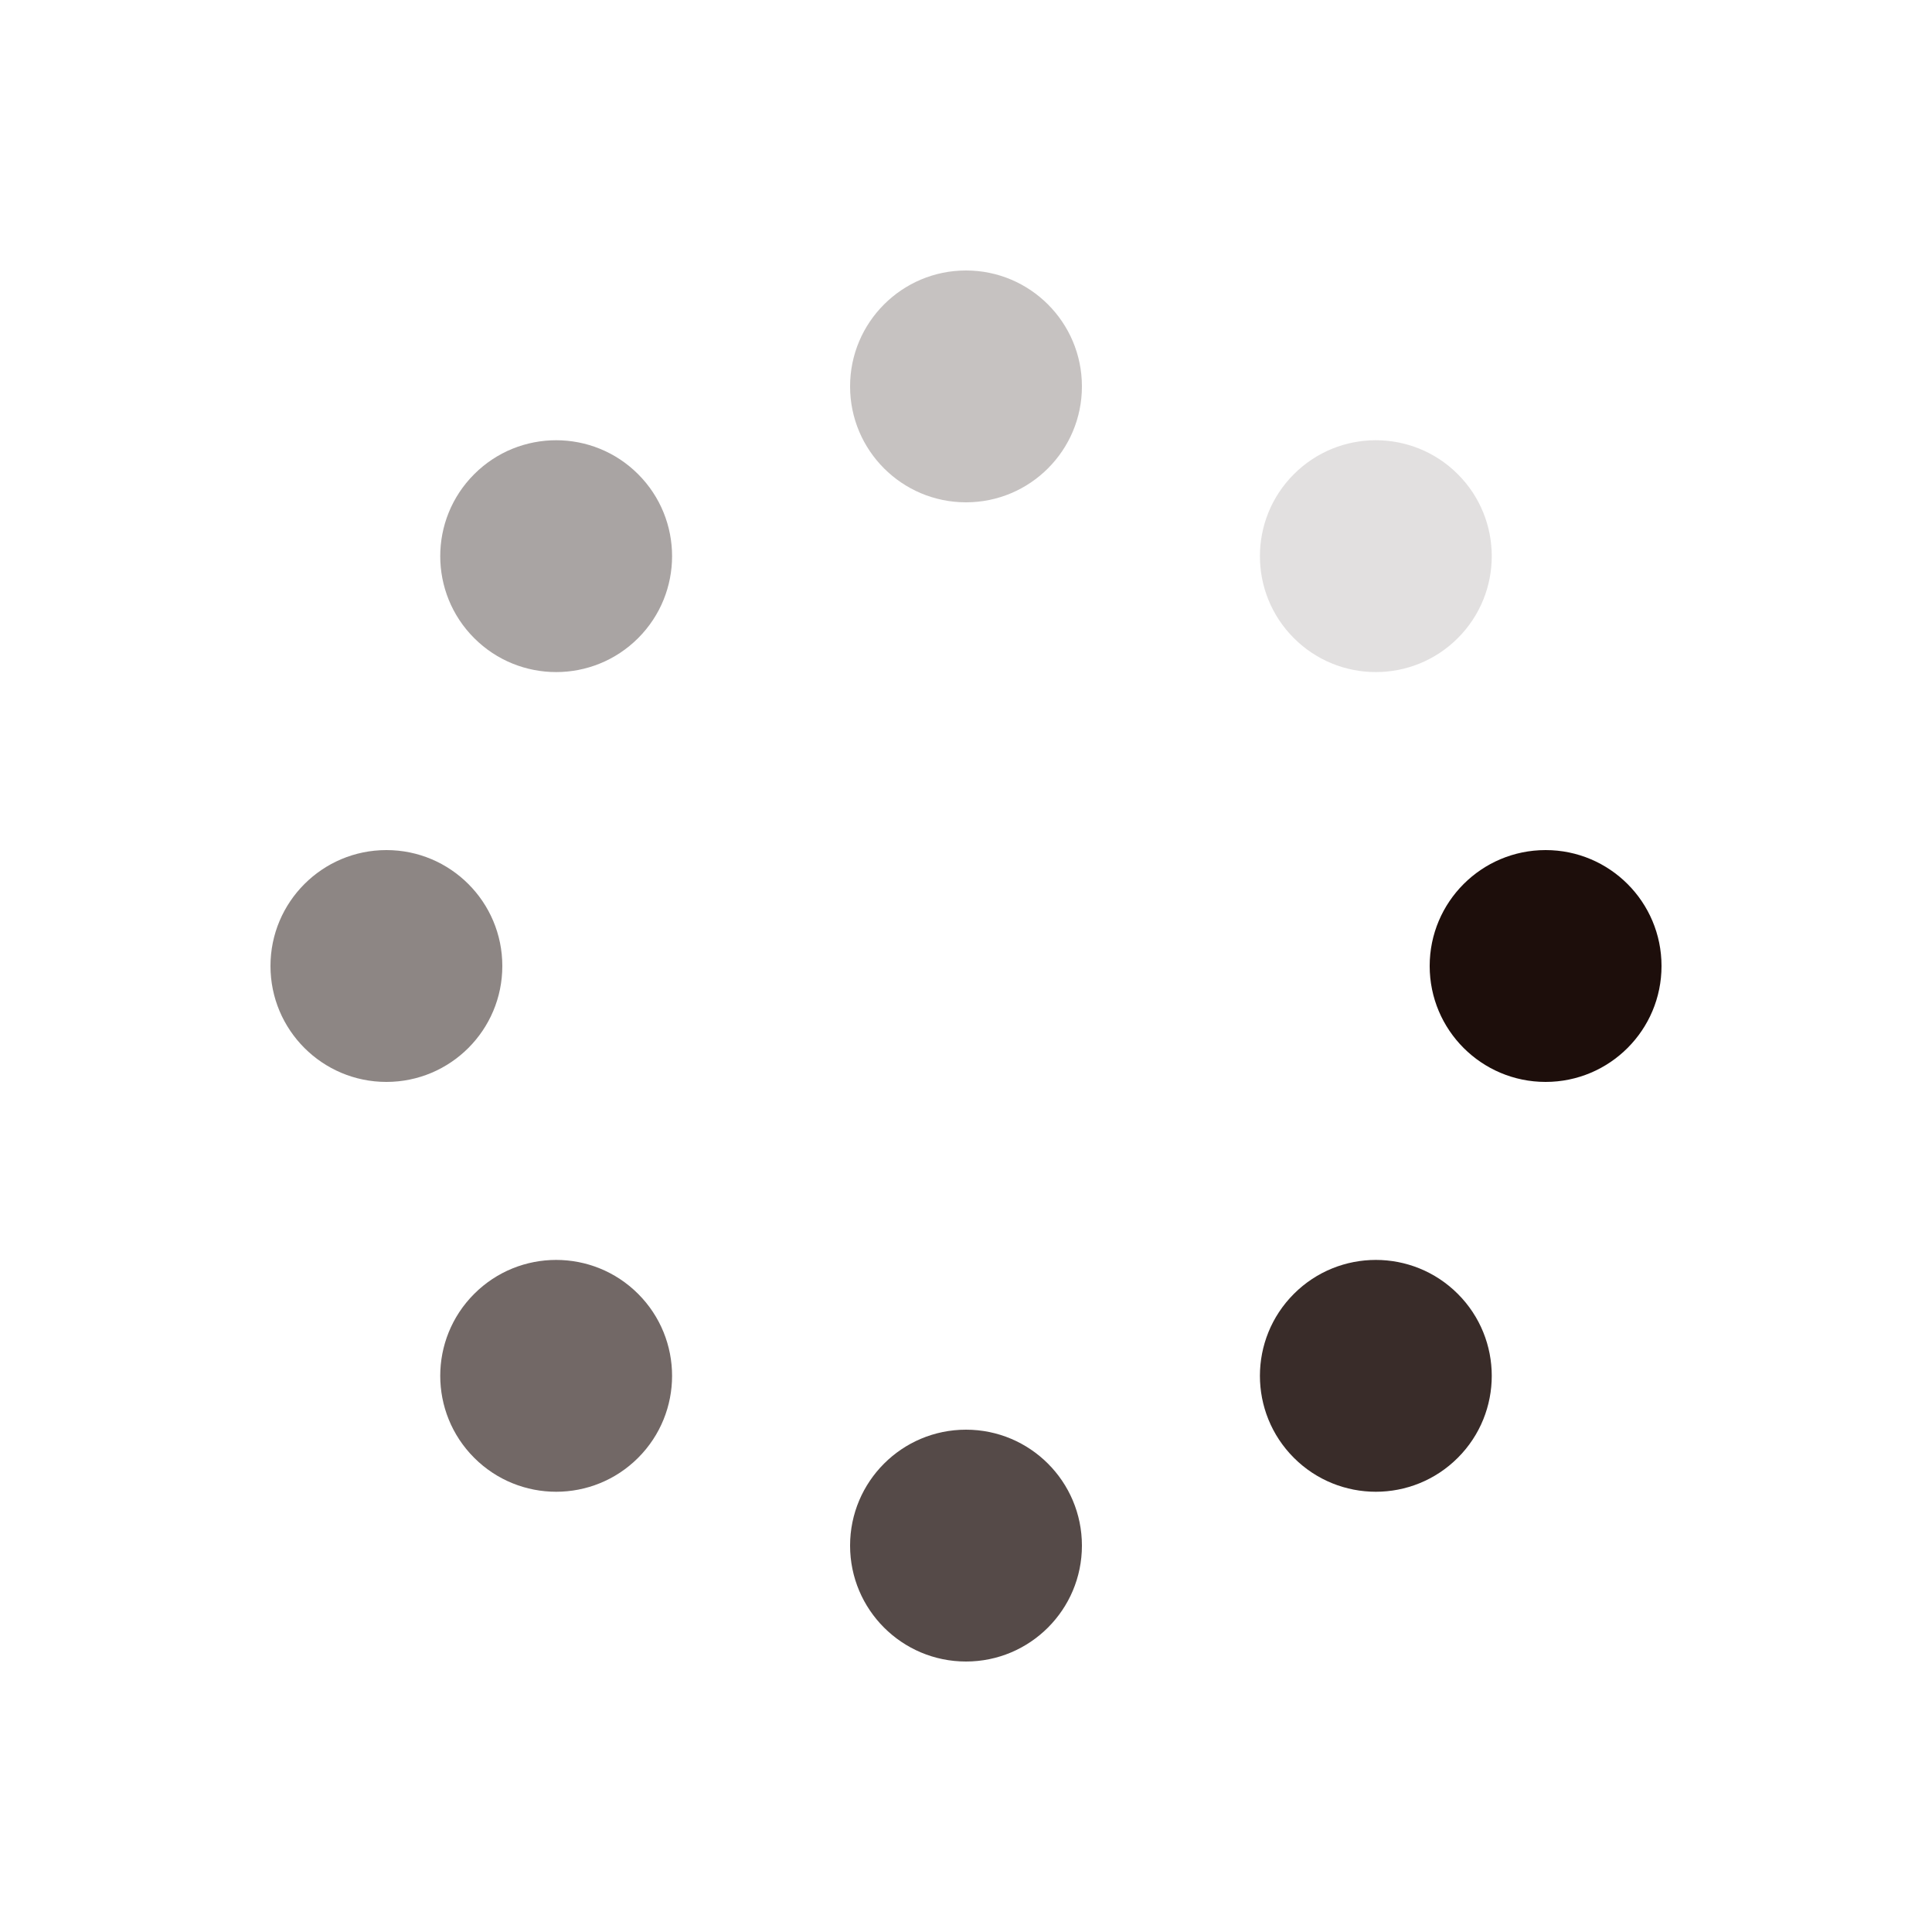
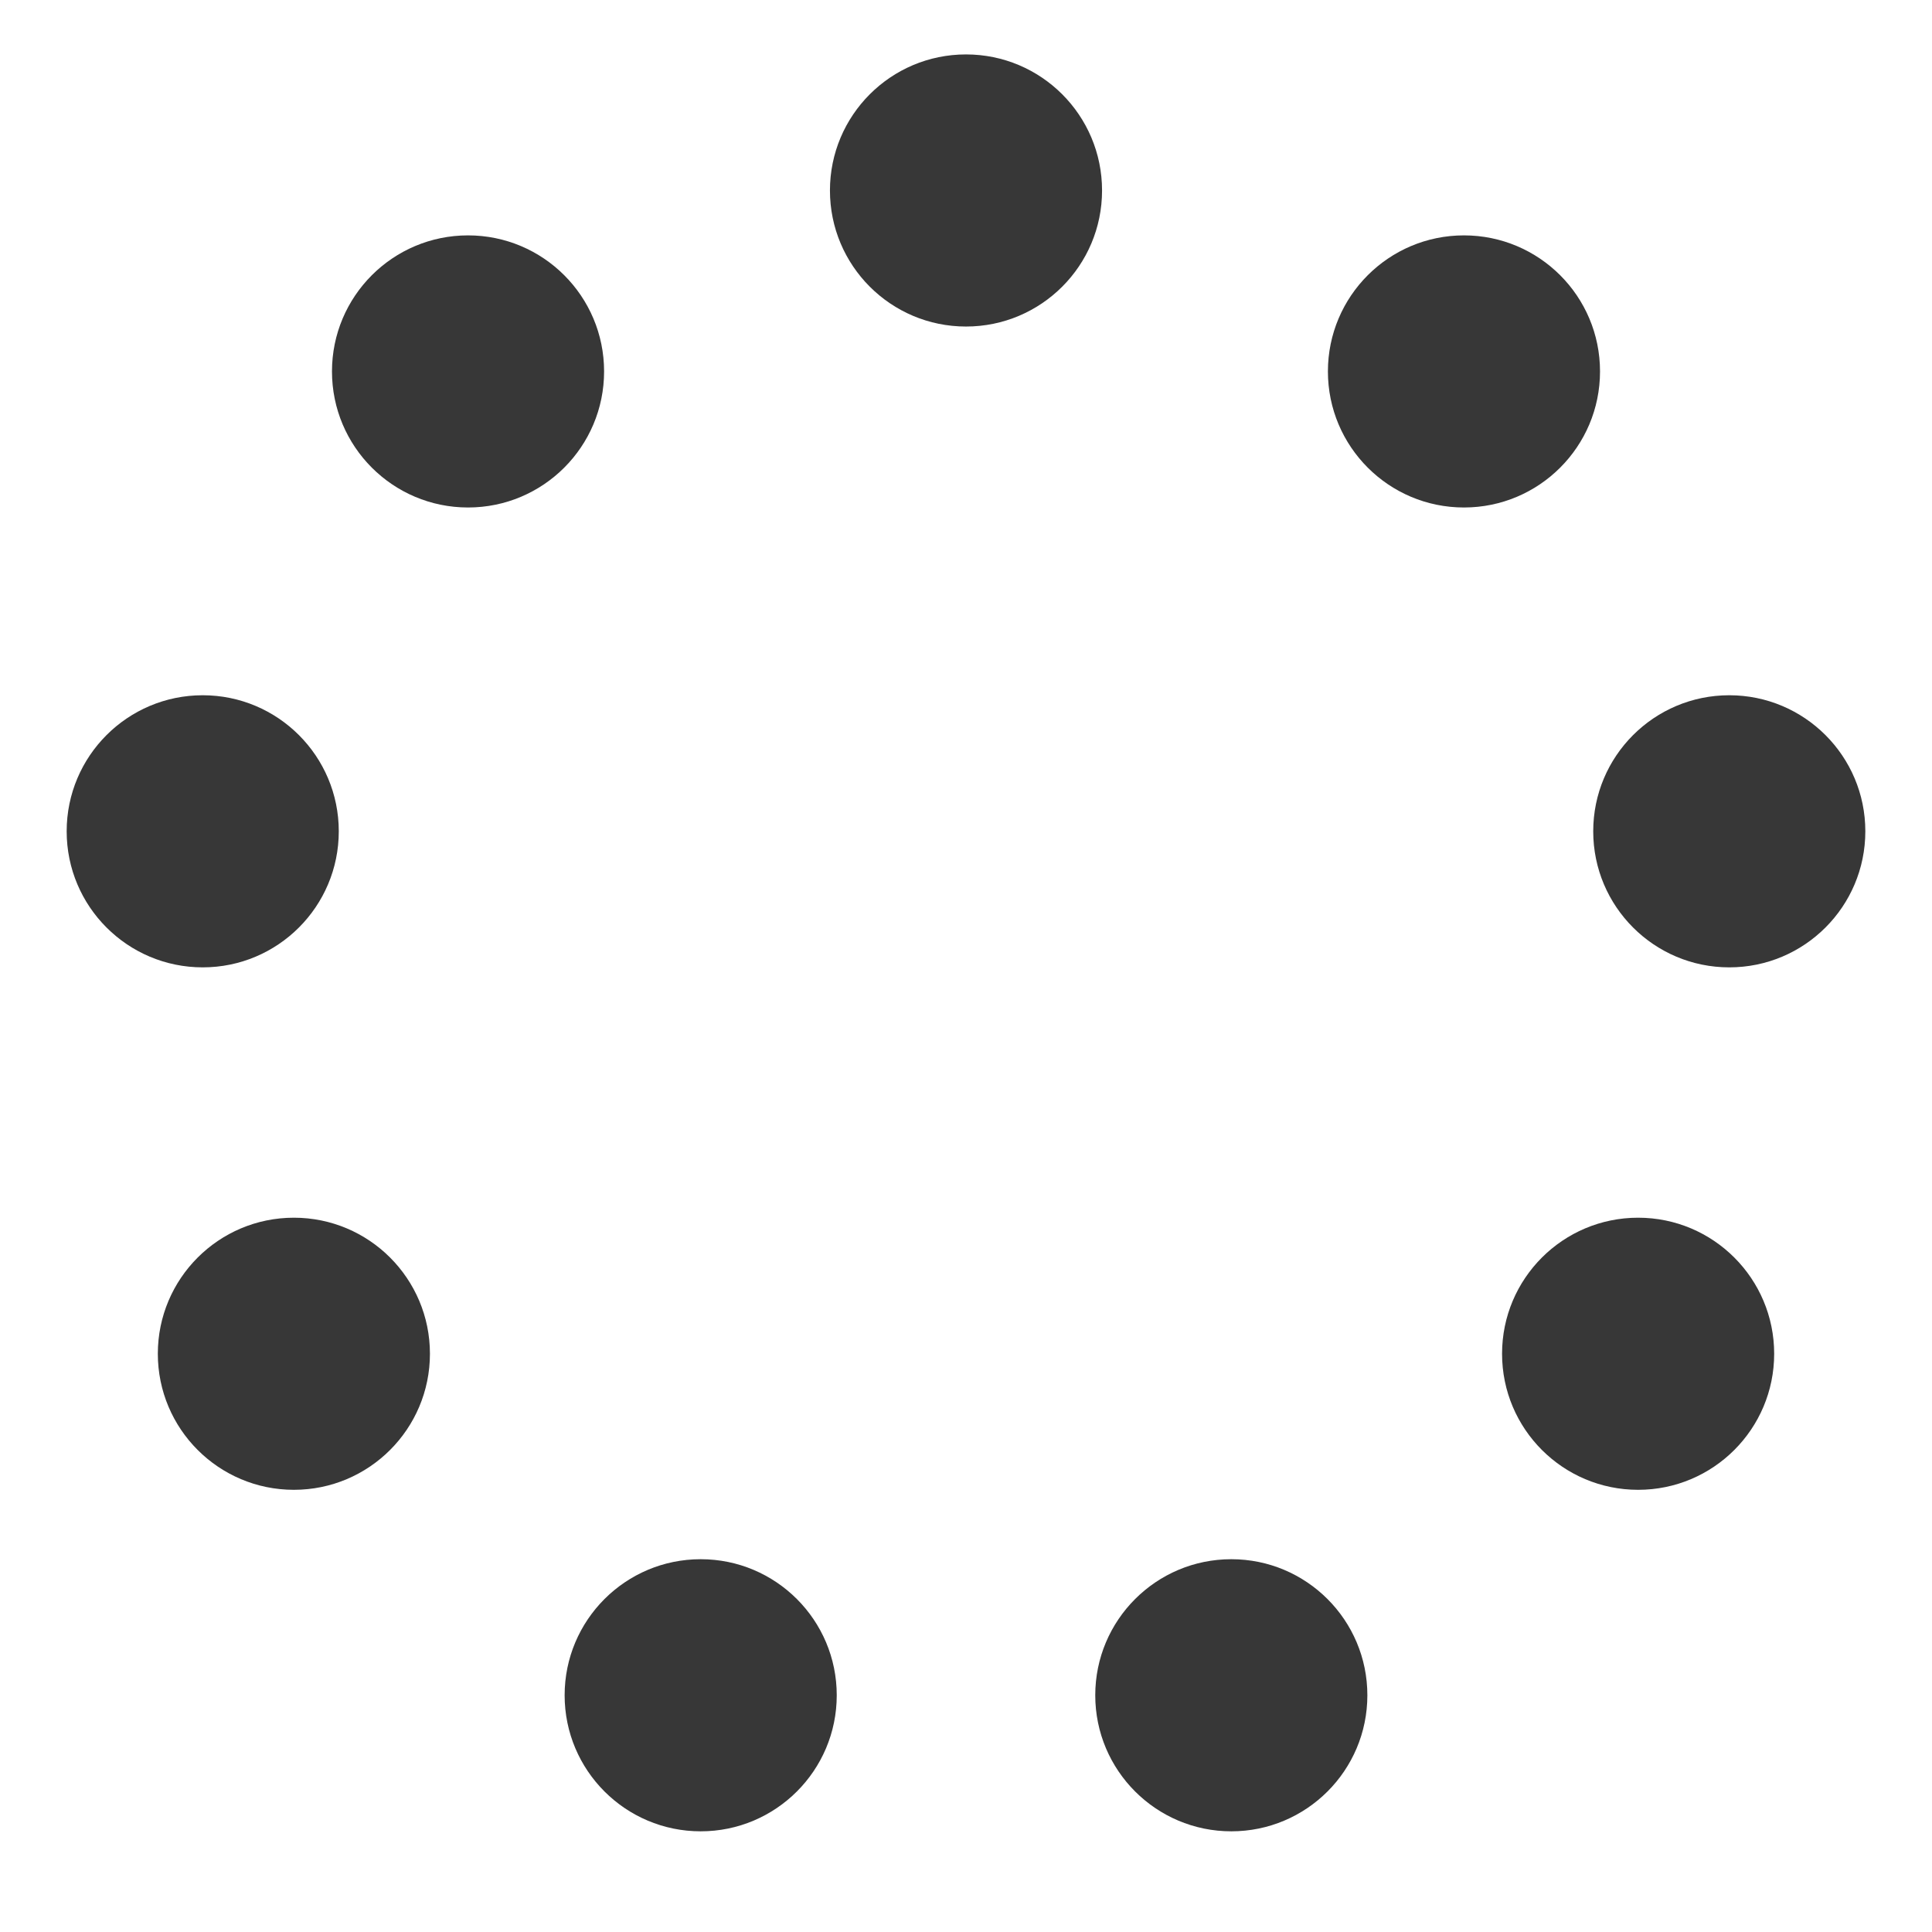
- <svg xmlns="http://www.w3.org/2000/svg" style="margin: auto; display: block;" width="200px" height="200px" viewBox="0 0 100 100" preserveAspectRatio="xMidYMid">
-   <g transform="translate(80,50)">
-     <g transform="rotate(0)">
-       <circle cx="0" cy="0" r="6" fill="#1d0e0b" fill-opacity="1">
-         <animateTransform attributeName="transform" type="scale" begin="-0.875s" values="1.5 1.5;1 1" keyTimes="0;1" dur="1s" repeatCount="indefinite" />
-         <animate attributeName="fill-opacity" keyTimes="0;1" dur="1s" repeatCount="indefinite" values="1;0" begin="-0.875s" />
-       </circle>
-     </g>
-   </g>
-   <g transform="translate(71.2132,71.2132)">
-     <g transform="rotate(45)">
-       <circle cx="0" cy="0" r="6" fill="#1d0e0b" fill-opacity="0.875">
-         <animateTransform attributeName="transform" type="scale" begin="-0.75s" values="1.5 1.5;1 1" keyTimes="0;1" dur="1s" repeatCount="indefinite" />
-         <animate attributeName="fill-opacity" keyTimes="0;1" dur="1s" repeatCount="indefinite" values="1;0" begin="-0.75s" />
-       </circle>
-     </g>
-   </g>
-   <g transform="translate(50,80)">
-     <g transform="rotate(90)">
-       <circle cx="0" cy="0" r="6" fill="#1d0e0b" fill-opacity="0.75">
-         <animateTransform attributeName="transform" type="scale" begin="-0.625s" values="1.5 1.5;1 1" keyTimes="0;1" dur="1s" repeatCount="indefinite" />
-         <animate attributeName="fill-opacity" keyTimes="0;1" dur="1s" repeatCount="indefinite" values="1;0" begin="-0.625s" />
-       </circle>
-     </g>
-   </g>
-   <g transform="translate(28.7868,71.2132)">
-     <g transform="rotate(135)">
-       <circle cx="0" cy="0" r="6" fill="#1d0e0b" fill-opacity="0.625">
-         <animateTransform attributeName="transform" type="scale" begin="-0.5s" values="1.5 1.5;1 1" keyTimes="0;1" dur="1s" repeatCount="indefinite" />
-         <animate attributeName="fill-opacity" keyTimes="0;1" dur="1s" repeatCount="indefinite" values="1;0" begin="-0.5s" />
-       </circle>
-     </g>
-   </g>
-   <g transform="translate(20,50)">
-     <g transform="rotate(180)">
-       <circle cx="0" cy="0" r="6" fill="#1d0e0b" fill-opacity="0.5">
-         <animateTransform attributeName="transform" type="scale" begin="-0.375s" values="1.5 1.5;1 1" keyTimes="0;1" dur="1s" repeatCount="indefinite" />
-         <animate attributeName="fill-opacity" keyTimes="0;1" dur="1s" repeatCount="indefinite" values="1;0" begin="-0.375s" />
-       </circle>
-     </g>
-   </g>
-   <g transform="translate(28.7868,28.7868)">
-     <g transform="rotate(225)">
-       <circle cx="0" cy="0" r="6" fill="#1d0e0b" fill-opacity="0.375">
-         <animateTransform attributeName="transform" type="scale" begin="-0.25s" values="1.5 1.5;1 1" keyTimes="0;1" dur="1s" repeatCount="indefinite" />
-         <animate attributeName="fill-opacity" keyTimes="0;1" dur="1s" repeatCount="indefinite" values="1;0" begin="-0.25s" />
-       </circle>
-     </g>
-   </g>
-   <g transform="translate(50,20)">
-     <g transform="rotate(270)">
-       <circle cx="0" cy="0" r="6" fill="#1d0e0b" fill-opacity="0.25">
-         <animateTransform attributeName="transform" type="scale" begin="-0.125s" values="1.5 1.5;1 1" keyTimes="0;1" dur="1s" repeatCount="indefinite" />
-         <animate attributeName="fill-opacity" keyTimes="0;1" dur="1s" repeatCount="indefinite" values="1;0" begin="-0.125s" />
-       </circle>
-     </g>
-   </g>
-   <g transform="translate(71.2132,28.7868)">
-     <g transform="rotate(315)">
-       <circle cx="0" cy="0" r="6" fill="#1d0e0b" fill-opacity="0.125">
-         <animateTransform attributeName="transform" type="scale" begin="0s" values="1.5 1.5;1 1" keyTimes="0;1" dur="1s" repeatCount="indefinite" />
-         <animate attributeName="fill-opacity" keyTimes="0;1" dur="1s" repeatCount="indefinite" values="1;0" begin="0s" />
-       </circle>
-     </g>
-   </g>
+ <svg xmlns="http://www.w3.org/2000/svg" viewBox="0 0 142 142" aria-label="loading nine circles">
+   <circle cx="71" cy="14" r="10" fill="rgb(55,55,55)">
+     <animate attributeName="fill" dur="2.2s" begin="0s" repeatCount="indefinite" keyTimes="0;0.091;0.182;0.273;1" values="rgb(233,233,233);rgb(188,188,188);rgb(122,122,122);rgb(55,55,55);rgb(55,55,55)" />
+   </circle>
+   <circle cx="107.6" cy="27.3" r="10" fill="rgb(55,55,55)">
+     <animate attributeName="fill" dur="2.2s" begin="-0.244s" repeatCount="indefinite" keyTimes="0;0.091;0.182;0.273;1" values="rgb(233,233,233);rgb(188,188,188);rgb(122,122,122);rgb(55,55,55);rgb(55,55,55)" />
+   </circle>
+   <circle cx="127.1" cy="61.1" r="10" fill="rgb(55,55,55)">
+     <animate attributeName="fill" dur="2.2s" begin="-0.489s" repeatCount="indefinite" keyTimes="0;0.091;0.182;0.273;1" values="rgb(233,233,233);rgb(188,188,188);rgb(122,122,122);rgb(55,55,55);rgb(55,55,55)" />
+   </circle>
+   <circle cx="120.4" cy="99.5" r="10" fill="rgb(55,55,55)">
+     <animate attributeName="fill" dur="2.2s" begin="-0.733s" repeatCount="indefinite" keyTimes="0;0.091;0.182;0.273;1" values="rgb(233,233,233);rgb(188,188,188);rgb(122,122,122);rgb(55,55,55);rgb(55,55,55)" />
+   </circle>
+   <circle cx="90.5" cy="124.6" r="10" fill="rgb(55,55,55)">
+     <animate attributeName="fill" dur="2.2s" begin="-0.978s" repeatCount="indefinite" keyTimes="0;0.091;0.182;0.273;1" values="rgb(233,233,233);rgb(188,188,188);rgb(122,122,122);rgb(55,55,55);rgb(55,55,55)" />
+   </circle>
+   <circle cx="51.5" cy="124.6" r="10" fill="rgb(55,55,55)">
+     <animate attributeName="fill" dur="2.2s" begin="-1.222s" repeatCount="indefinite" keyTimes="0;0.091;0.182;0.273;1" values="rgb(233,233,233);rgb(188,188,188);rgb(122,122,122);rgb(55,55,55);rgb(55,55,55)" />
+   </circle>
+   <circle cx="21.6" cy="99.5" r="10" fill="rgb(55,55,55)">
+     <animate attributeName="fill" dur="2.2s" begin="-1.467s" repeatCount="indefinite" keyTimes="0;0.091;0.182;0.273;1" values="rgb(233,233,233);rgb(188,188,188);rgb(122,122,122);rgb(55,55,55);rgb(55,55,55)" />
+   </circle>
+   <circle cx="14.9" cy="61.1" r="10" fill="rgb(55,55,55)">
+     <animate attributeName="fill" dur="2.2s" begin="-1.711s" repeatCount="indefinite" keyTimes="0;0.091;0.182;0.273;1" values="rgb(233,233,233);rgb(188,188,188);rgb(122,122,122);rgb(55,55,55);rgb(55,55,55)" />
+   </circle>
+   <circle cx="34.4" cy="27.3" r="10" fill="rgb(55,55,55)">
+     <animate attributeName="fill" dur="2.2s" begin="-1.956s" repeatCount="indefinite" keyTimes="0;0.091;0.182;0.273;1" values="rgb(233,233,233);rgb(188,188,188);rgb(122,122,122);rgb(55,55,55);rgb(55,55,55)" />
+   </circle>
</svg>
